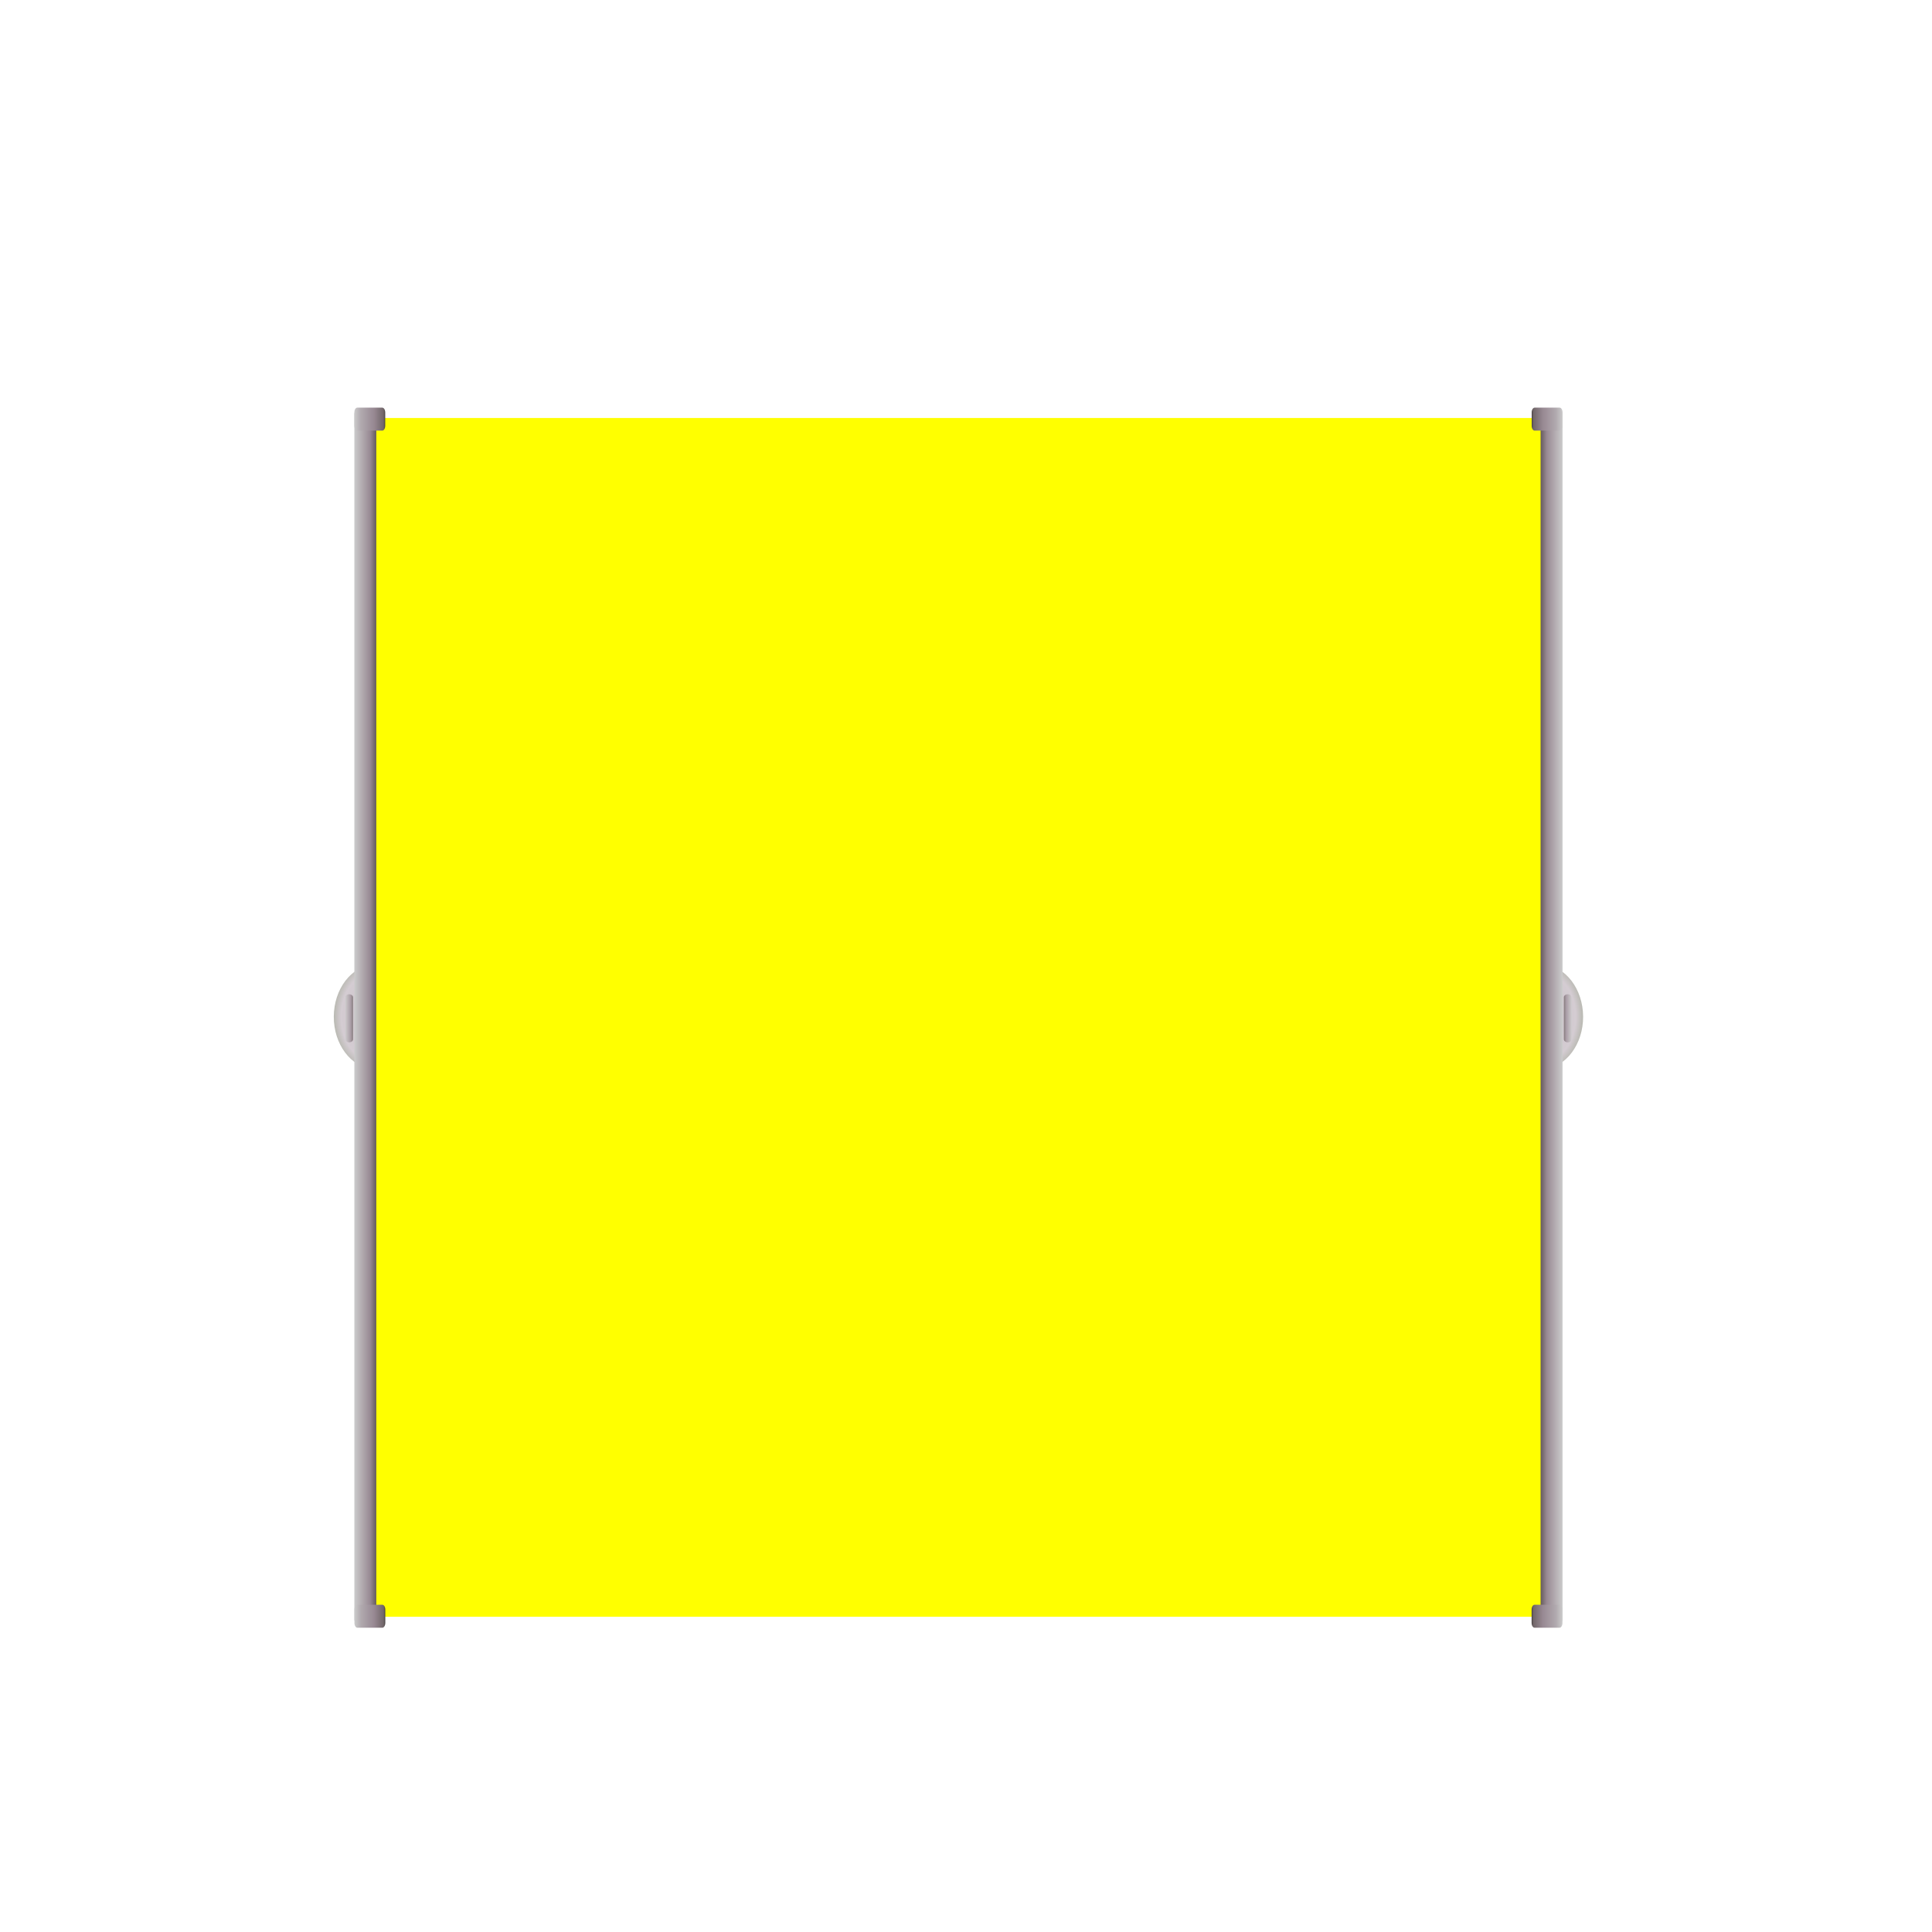
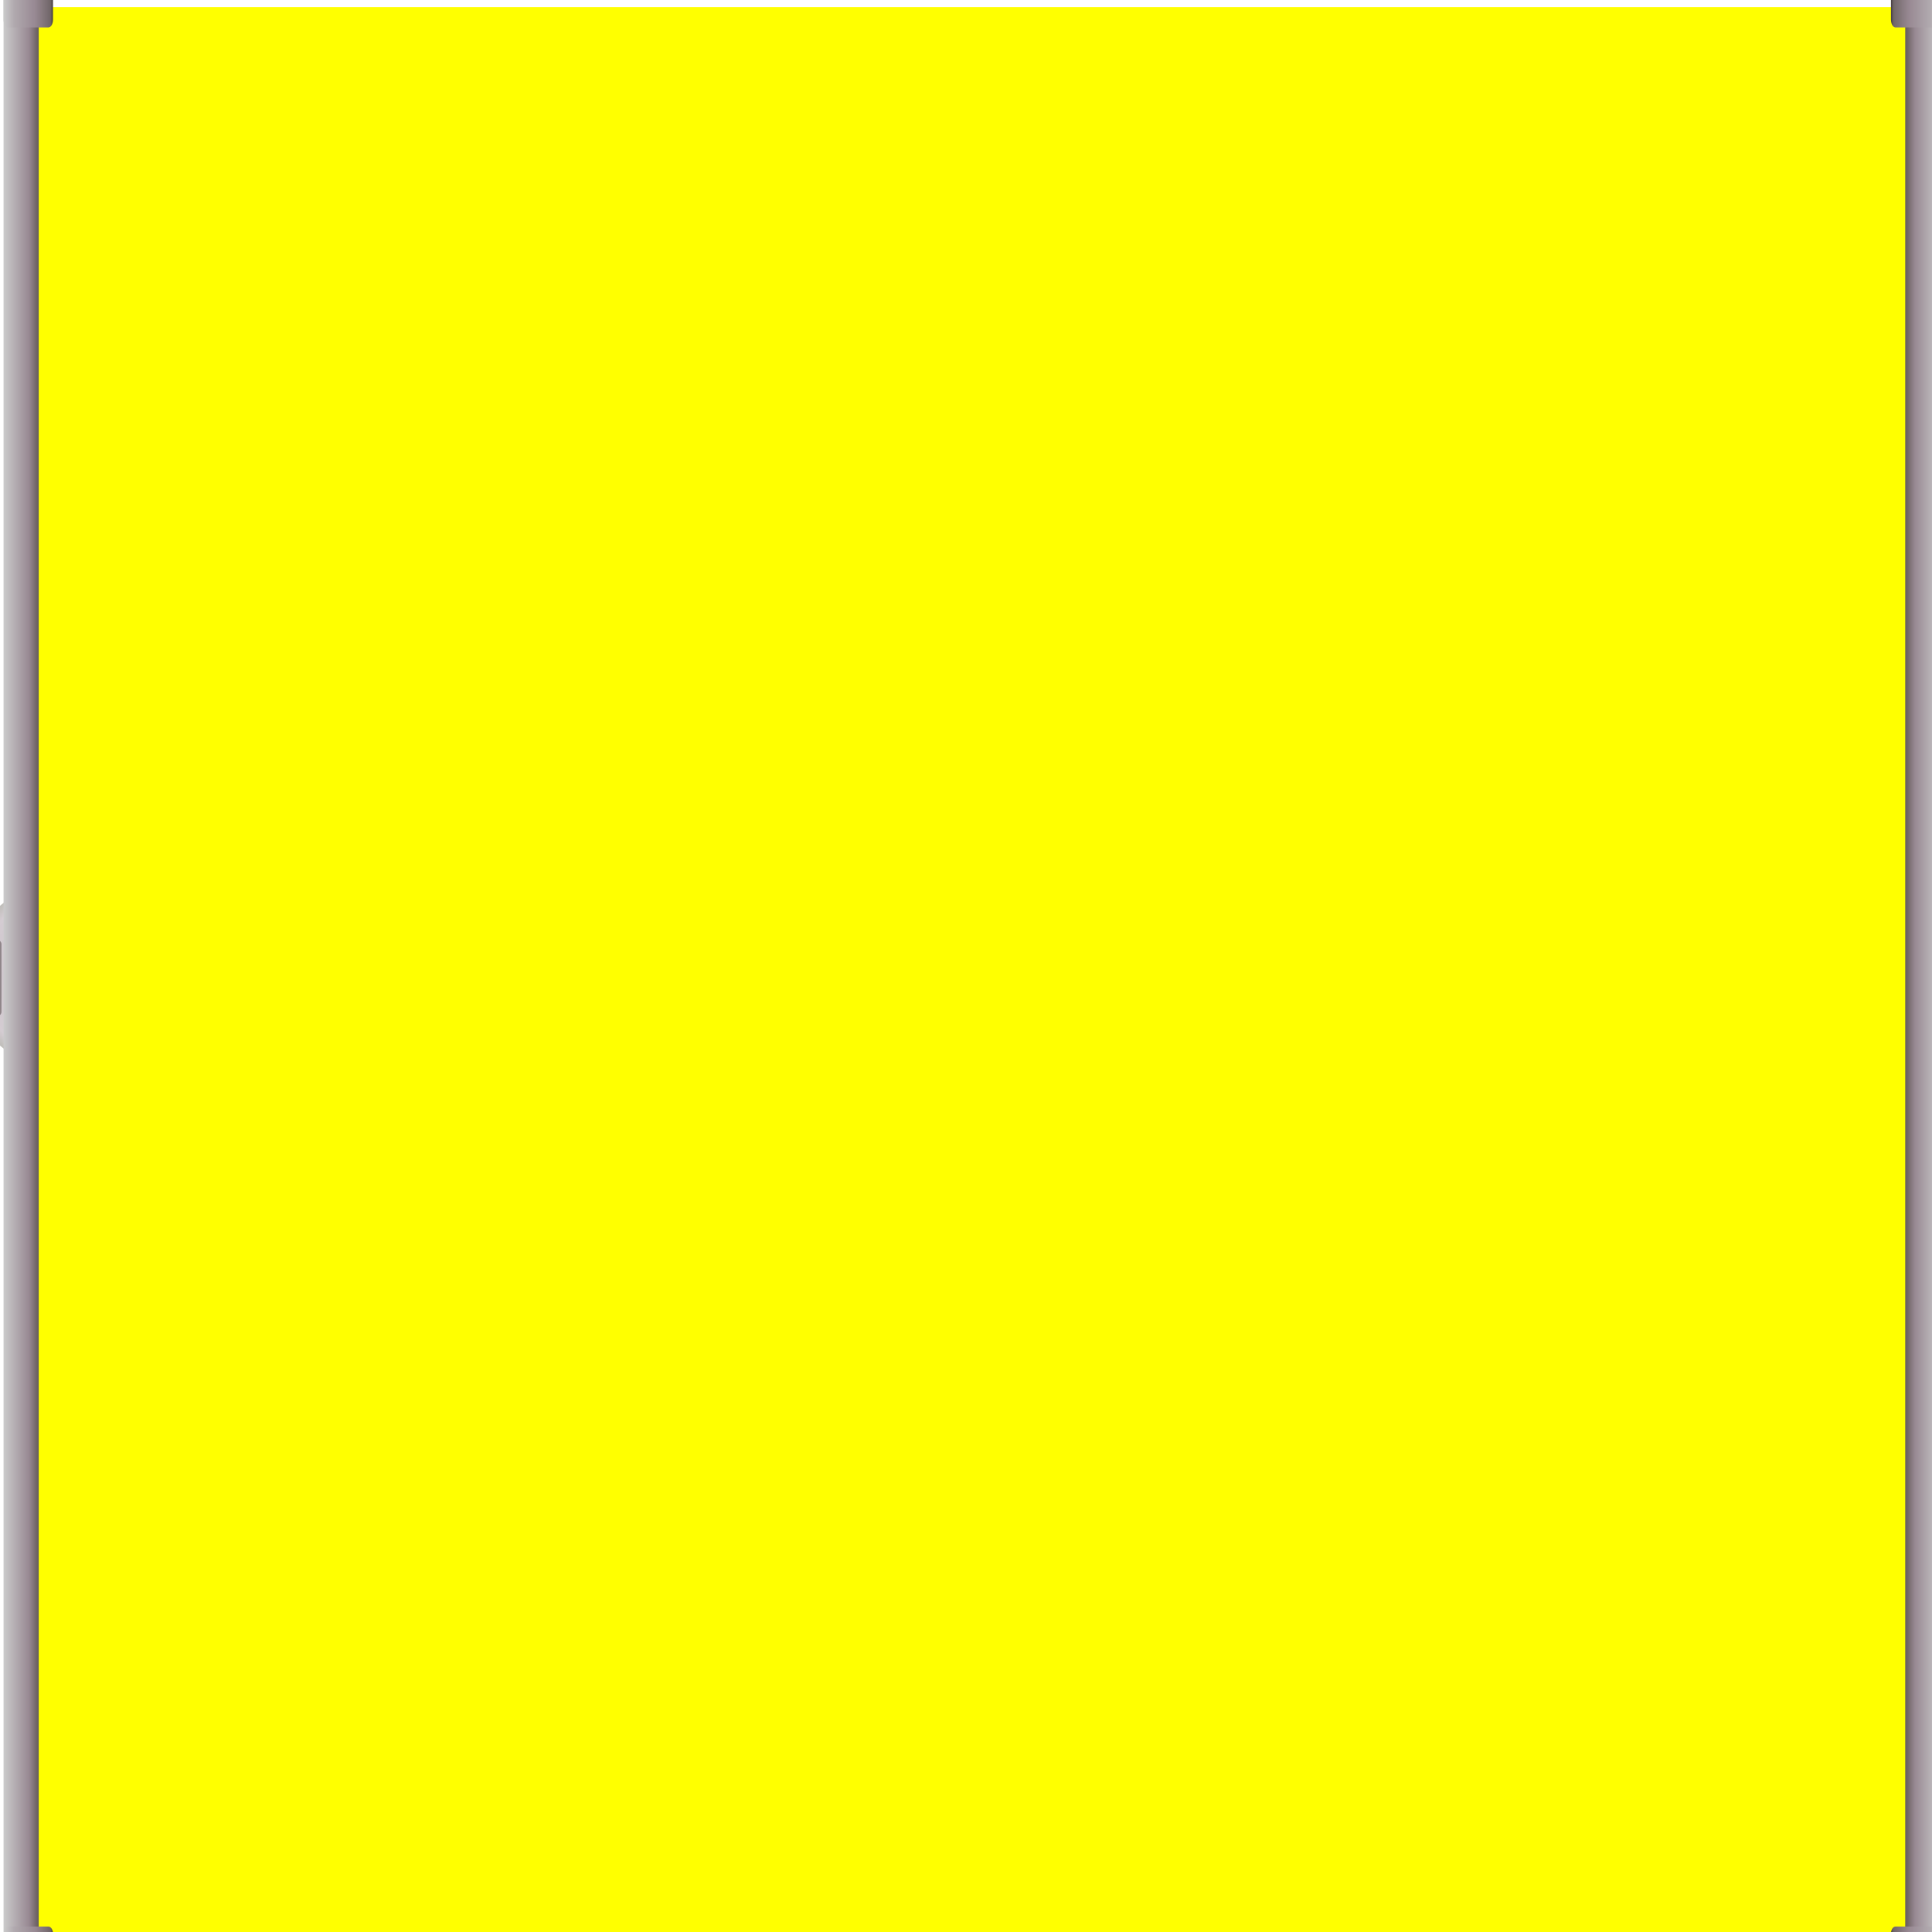
<svg xmlns="http://www.w3.org/2000/svg" xmlns:xlink="http://www.w3.org/1999/xlink" width="500" height="500" id="svg2" version="1.0">
  <defs id="defs4">
    <linearGradient id="linearGradient3395">
      <stop id="stop3397" offset="0" style="stop-color:#cac2c8;stop-opacity:1;" />
      <stop style="stop-color:#d4ccd2;stop-opacity:1;" offset="0.805" id="stop3403" />
      <stop style="stop-color:#babab3;stop-opacity:1;" offset="1" id="stop3399" />
    </linearGradient>
    <linearGradient id="linearGradient3379">
      <stop id="stop3381" offset="0" style="stop-color:#818181;stop-opacity:0.769;" />
      <stop style="stop-color:#b2b2b2;stop-opacity:0.882;" offset="0.49" id="stop3391" />
      <stop style="stop-color:#cbcbcb;stop-opacity:1;" offset="1" id="stop3389" />
    </linearGradient>
    <linearGradient id="linearGradient3350">
      <stop id="stop3352" offset="0" style="stop-color:#cbcbcb;stop-opacity:1;" />
      <stop style="stop-color:#b1aaaf;stop-opacity:1;" offset="0.209" id="stop3354" />
      <stop style="stop-color:#988993;stop-opacity:1;" offset="0.633" id="stop3356" />
      <stop id="stop3358" offset="0.844" style="stop-color:#7e7277;stop-opacity:1;" />
      <stop style="stop-color:#716669;stop-opacity:1;" offset="0.946" id="stop3360" />
      <stop id="stop3362" offset="1" style="stop-color:#453e3e;stop-opacity:1;" />
    </linearGradient>
    <linearGradient id="linearGradient3324">
      <stop style="stop-color:#cbcbcb;stop-opacity:1;" offset="0" id="stop3326" />
      <stop id="stop3332" offset="0.228" style="stop-color:#b1aaaf;stop-opacity:1;" />
      <stop id="stop3328" offset="0.492" style="stop-color:#988993;stop-opacity:1;" />
      <stop style="stop-color:#7e7277;stop-opacity:1;" offset="0.602" id="stop3334" />
      <stop id="stop3336" offset="0.721" style="stop-color:#716669;stop-opacity:1;" />
      <stop style="stop-color:#453e3e;stop-opacity:1;" offset="1" id="stop3330" />
    </linearGradient>
    <linearGradient id="linearGradient3312">
      <stop id="stop3314" offset="0" style="stop-color:#dedede;stop-opacity:1;" />
      <stop id="stop3318" offset="1" style="stop-color:#b8a5a5;stop-opacity:0.745;" />
    </linearGradient>
    <linearGradient id="linearGradient3302">
      <stop style="stop-color:#cbcbcb;stop-opacity:1;" offset="0" id="stop3304" />
      <stop id="stop3306" offset="0.419" style="stop-color:#988993;stop-opacity:1;" />
      <stop style="stop-color:#665c5c;stop-opacity:1;" offset="0.796" id="stop3308" />
      <stop style="stop-color:#655b5b;stop-opacity:1;" offset="1" id="stop3310" />
    </linearGradient>
    <linearGradient id="linearGradient3288">
      <stop id="stop3290" offset="0" style="stop-color:#cbcbcb;stop-opacity:1;" />
      <stop style="stop-color:#988993;stop-opacity:1;" offset="0.406" id="stop3292" />
      <stop id="stop3296" offset="0.796" style="stop-color:#665c5c;stop-opacity:1;" />
      <stop id="stop3294" offset="1" style="stop-color:#655b5b;stop-opacity:1;" />
    </linearGradient>
    <linearGradient id="linearGradient3173">
      <stop style="stop-color:#cbcbcb;stop-opacity:1;" offset="0" id="stop3185" />
      <stop id="stop3282" offset="0.723" style="stop-color:#988993;stop-opacity:1;" />
      <stop style="stop-color:#655b5b;stop-opacity:1;" offset="1" id="stop3177" />
    </linearGradient>
-     <linearGradient xlink:href="#linearGradient3173" id="linearGradient3190" gradientUnits="userSpaceOnUse" x1="92.583" y1="262.659" x2="96.506" y2="262.659" gradientTransform="matrix(1.447419,0,0,0.9969759,-42.30079,1.27002)" />
-     <linearGradient xlink:href="#linearGradient3350" id="linearGradient3348" gradientUnits="userSpaceOnUse" gradientTransform="matrix(0.9722479,0,0,1.567415,3.088538,51.37311)" x1="91.142" y1="-101.98" x2="99.358" y2="-101.98" />
-     <linearGradient xlink:href="#linearGradient3350" id="linearGradient3369" gradientUnits="userSpaceOnUse" gradientTransform="matrix(0.9722479,0,0,1.567415,3.109878,-258.4343)" x1="91.142" y1="-101.98" x2="99.358" y2="-101.98" />
+     <linearGradient xlink:href="#linearGradient3173" id="linearGradient3190" gradientUnits="userSpaceOnUse" x1="92.583" y1="262.659" x2="96.506" y2="262.659" gradientTransform="matrix(2.320351,0,0,1.612545,-213.9075,-171.0866)" />
+     <linearGradient xlink:href="#linearGradient3350" id="linearGradient3348" gradientUnits="userSpaceOnUse" gradientTransform="matrix(1.558607,0,0,2.535194,-141.1441,256.2335)" x1="91.142" y1="-101.98" x2="99.358" y2="-101.98" />
+     <linearGradient xlink:href="#linearGradient3350" id="linearGradient3369" gradientUnits="userSpaceOnUse" gradientTransform="matrix(1.558607,0,0,2.535194,-141.1098,-244.8602)" x1="91.142" y1="-101.98" x2="99.358" y2="-101.98" />
    <radialGradient xlink:href="#linearGradient3395" id="radialGradient3393" cx="91.454" cy="262.51" fx="91.454" fy="262.51" r="1.312" gradientTransform="matrix(1.76924,-1.3936461e-5,2.2050129e-6,5.45602,-70.07234,-1169.748)" gradientUnits="userSpaceOnUse" />
-     <linearGradient xlink:href="#linearGradient3173" id="linearGradient3413" x1="91.252" y1="263.623" x2="93.231" y2="263.623" gradientUnits="userSpaceOnUse" gradientTransform="matrix(1,0,0,0.9748104,-1.870805,6.552812)" />
+     <linearGradient xlink:href="#linearGradient3173" id="linearGradient3413" x1="91.252" y1="263.623" x2="93.231" y2="263.623" gradientUnits="userSpaceOnUse" gradientTransform="matrix(1.603096,0,0,1.576694,-149.0944,-162.542)" />
    <radialGradient xlink:href="#linearGradient3395" id="radialGradient3425" gradientUnits="userSpaceOnUse" gradientTransform="matrix(1.76924,-1.3936461e-5,2.2050129e-6,5.45602,-70.07234,-1169.748)" cx="91.454" cy="262.51" fx="91.454" fy="262.51" r="1.312" />
-     <linearGradient xlink:href="#linearGradient3173" id="linearGradient3427" gradientUnits="userSpaceOnUse" gradientTransform="matrix(1.447419,0,0,0.9969759,-538.392,1.269974)" x1="92.583" y1="262.659" x2="96.506" y2="262.659" />
-     <linearGradient xlink:href="#linearGradient3350" id="linearGradient3429" gradientUnits="userSpaceOnUse" gradientTransform="matrix(0.9722479,0,0,1.567415,-493.0026,51.37315)" x1="91.142" y1="-101.98" x2="99.358" y2="-101.98" />
-     <linearGradient xlink:href="#linearGradient3350" id="linearGradient3431" gradientUnits="userSpaceOnUse" gradientTransform="matrix(0.9722479,0,0,1.567415,-492.9812,-258.4342)" x1="91.142" y1="-101.98" x2="99.358" y2="-101.98" />
-     <linearGradient xlink:href="#linearGradient3173" id="linearGradient3433" gradientUnits="userSpaceOnUse" gradientTransform="matrix(1,0,0,0.9748104,-497.962,6.552834)" x1="91.252" y1="263.623" x2="93.231" y2="263.623" />
+     <linearGradient xlink:href="#linearGradient3173" id="linearGradient3427" gradientUnits="userSpaceOnUse" gradientTransform="matrix(2.320351,0,0,1.612545,-716.9987,-171.0866)" x1="92.583" y1="262.659" x2="96.506" y2="262.659" />
+     <linearGradient xlink:href="#linearGradient3350" id="linearGradient3429" gradientUnits="userSpaceOnUse" gradientTransform="matrix(1.558607,0,0,2.535194,-644.2352,256.2335)" x1="91.142" y1="-101.98" x2="99.358" y2="-101.98" />
+     <linearGradient xlink:href="#linearGradient3350" id="linearGradient3431" gradientUnits="userSpaceOnUse" gradientTransform="matrix(1.558607,0,0,2.535194,-644.2009,-244.8601)" x1="91.142" y1="-101.98" x2="99.358" y2="-101.98" />
+     <linearGradient xlink:href="#linearGradient3173" id="linearGradient3433" gradientUnits="userSpaceOnUse" gradientTransform="matrix(1.603096,0,0,1.576694,-652.1855,-162.542)" x1="91.252" y1="263.623" x2="93.231" y2="263.623" />
  </defs>
  <g id="layer1">
-     <path style="fill:url(#radialGradient3393);fill-opacity:1;fill-rule:nonzero;stroke:none;stroke-width:1.1;stroke-linecap:round;stroke-linejoin:round;stroke-miterlimit:4;stroke-dasharray:none;stroke-opacity:1" id="path3344" d="M 91.977,269.669 A 2.805,7.177 0 0 1 92.008,255.351" transform="matrix(3.915246,0,0,1.89305,-263.5787,-233.7846)" />
-     <rect style="fill:#ffff00;fill-rule:evenodd;stroke:#ffff00;stroke-width:1.028px;stroke-linecap:butt;stroke-linejoin:miter;stroke-opacity:1" id="rect2383" width="307.973" height="309.209" x="95.614" y="108.689" />
-     <rect style="fill:url(#linearGradient3190);fill-opacity:1;stroke:none;stroke-width:1.1;stroke-linecap:round;stroke-linejoin:round;stroke-miterlimit:4;stroke-dasharray:none;stroke-opacity:1" id="rect3155" width="5.678" height="313.672" x="91.705" y="106.299" rx="1.2" ry="0.798" />
-     <rect style="fill:url(#linearGradient3348);fill-opacity:1;stroke:none;stroke-width:1.1;stroke-linecap:round;stroke-linejoin:round;stroke-miterlimit:4;stroke-dasharray:none;stroke-opacity:1" id="rect3346" width="7.987" height="5.944" x="91.701" y="-111.443" rx="0.749" ry="1.27" transform="scale(1,-1)" />
-     <rect transform="scale(1,-1)" ry="1.27" rx="0.749" y="-421.251" x="91.723" height="5.944" width="7.987" id="rect3364" style="fill:url(#linearGradient3369);fill-opacity:1;stroke:none;stroke-width:1.1;stroke-linecap:round;stroke-linejoin:round;stroke-miterlimit:4;stroke-dasharray:none;stroke-opacity:1" />
-     <rect style="opacity:0.706;fill:url(#linearGradient3413);fill-opacity:1;fill-rule:nonzero;stroke:none;stroke-width:1.1;stroke-linecap:round;stroke-linejoin:round;stroke-miterlimit:4;stroke-dasharray:none;stroke-opacity:1" id="rect3405" width="1.979" height="12.432" x="89.382" y="257.319" rx="1.2" ry="0.777" />
-     <path transform="matrix(-3.915246,0,0,1.89305,759.6699,-233.7846)" d="M 91.977,269.669 A 2.805,7.177 0 0 1 92.008,255.351" id="path3415" style="fill:url(#radialGradient3425);fill-opacity:1;fill-rule:nonzero;stroke:none;stroke-width:1.1;stroke-linecap:round;stroke-linejoin:round;stroke-miterlimit:4;stroke-dasharray:none;stroke-opacity:1" />
-     <rect ry="0.798" rx="1.2" y="106.299" x="-404.386" height="313.672" width="5.678" id="rect3417" style="fill:url(#linearGradient3427);fill-opacity:1;stroke:none;stroke-width:1.1;stroke-linecap:round;stroke-linejoin:round;stroke-miterlimit:4;stroke-dasharray:none;stroke-opacity:1" transform="scale(-1,1)" />
-     <rect transform="scale(-1,-1)" ry="1.27" rx="0.749" y="-111.443" x="-404.39" height="5.944" width="7.987" id="rect3419" style="fill:url(#linearGradient3429);fill-opacity:1;stroke:none;stroke-width:1.1;stroke-linecap:round;stroke-linejoin:round;stroke-miterlimit:4;stroke-dasharray:none;stroke-opacity:1" />
-     <rect style="fill:url(#linearGradient3431);fill-opacity:1;stroke:none;stroke-width:1.1;stroke-linecap:round;stroke-linejoin:round;stroke-miterlimit:4;stroke-dasharray:none;stroke-opacity:1" id="rect3421" width="7.987" height="5.944" x="-404.368" y="-421.251" rx="0.749" ry="1.27" transform="scale(-1,-1)" />
-     <rect ry="0.777" rx="1.2" y="257.319" x="-406.71" height="12.432" width="1.979" id="rect3423" style="opacity:0.706;fill:url(#linearGradient3433);fill-opacity:1;fill-rule:nonzero;stroke:none;stroke-width:1.1;stroke-linecap:round;stroke-linejoin:round;stroke-miterlimit:4;stroke-dasharray:none;stroke-opacity:1" transform="scale(-1,1)" />
+     <path style="fill:url(#radialGradient3393);fill-opacity:1;fill-rule:nonzero;stroke:none;stroke-width:1.1;stroke-linecap:round;stroke-linejoin:round;stroke-miterlimit:4;stroke-dasharray:none;stroke-opacity:1" id="path3344" d="M 91.977,269.669 A 2.805,7.177 0 0 1 92.008,255.351" transform="matrix(6.276515,0,0,3.061888,-568.6373,-551.2725)" />
+     <rect style="fill:#ffff00;fill-rule:evenodd;stroke:#ffff00;stroke-width:1.655px;stroke-linecap:butt;stroke-linejoin:miter;stroke-opacity:1" id="rect2383" width="493.711" height="500.126" x="7.183" y="2.656" />
+     <rect style="fill:url(#linearGradient3190);fill-opacity:1;stroke:none;stroke-width:1.1;stroke-linecap:round;stroke-linejoin:round;stroke-miterlimit:4;stroke-dasharray:none;stroke-opacity:1" id="rect3155" width="9.103" height="507.345" x="0.917" y="-1.21" rx="1.924" ry="1.29" />
+     <rect style="fill:url(#linearGradient3348);fill-opacity:1;stroke:none;stroke-width:1.1;stroke-linecap:round;stroke-linejoin:round;stroke-miterlimit:4;stroke-dasharray:none;stroke-opacity:1" id="rect3346" width="12.805" height="9.615" x="0.911" y="-7.112" rx="1.2" ry="2.054" transform="scale(1,-1)" />
+     <rect transform="scale(1,-1)" ry="2.054" rx="1.2" y="-508.205" x="0.945" height="9.615" width="12.805" id="rect3364" style="fill:url(#linearGradient3369);fill-opacity:1;stroke:none;stroke-width:1.1;stroke-linecap:round;stroke-linejoin:round;stroke-miterlimit:4;stroke-dasharray:none;stroke-opacity:1" />
+     <rect style="opacity:0.706;fill:url(#linearGradient3413);fill-opacity:1;fill-rule:nonzero;stroke:none;stroke-width:1.1;stroke-linecap:round;stroke-linejoin:round;stroke-miterlimit:4;stroke-dasharray:none;stroke-opacity:1" id="rect3405" width="3.172" height="20.108" x="-2.808" y="243.057" rx="1.924" ry="1.258" />
+     <path transform="matrix(-6.276515,0,0,3.061888,1071.728,-551.2724)" d="M 91.977,269.669 A 2.805,7.177 0 0 1 92.008,255.351" id="path3415" style="fill:url(#radialGradient3425);fill-opacity:1;fill-rule:nonzero;stroke:none;stroke-width:1.1;stroke-linecap:round;stroke-linejoin:round;stroke-miterlimit:4;stroke-dasharray:none;stroke-opacity:1" />
+     <rect ry="1.29" rx="1.924" y="-1.21" x="-502.175" height="507.345" width="9.103" id="rect3417" style="fill:url(#linearGradient3427);fill-opacity:1;stroke:none;stroke-width:1.1;stroke-linecap:round;stroke-linejoin:round;stroke-miterlimit:4;stroke-dasharray:none;stroke-opacity:1" transform="scale(-1,1)" />
+     <rect transform="scale(-1,-1)" ry="2.054" rx="1.2" y="-7.112" x="-502.18" height="9.615" width="12.805" id="rect3419" style="fill:url(#linearGradient3429);fill-opacity:1;stroke:none;stroke-width:1.1;stroke-linecap:round;stroke-linejoin:round;stroke-miterlimit:4;stroke-dasharray:none;stroke-opacity:1" />
+     <rect style="fill:url(#linearGradient3431);fill-opacity:1;stroke:none;stroke-width:1.1;stroke-linecap:round;stroke-linejoin:round;stroke-miterlimit:4;stroke-dasharray:none;stroke-opacity:1" id="rect3421" width="12.805" height="9.615" x="-502.146" y="-508.205" rx="1.2" ry="2.054" transform="scale(-1,-1)" />
+     <rect ry="1.258" rx="1.924" y="243.057" x="-505.899" height="20.108" width="3.172" id="rect3423" style="opacity:0.706;fill:url(#linearGradient3433);fill-opacity:1;fill-rule:nonzero;stroke:none;stroke-width:1.1;stroke-linecap:round;stroke-linejoin:round;stroke-miterlimit:4;stroke-dasharray:none;stroke-opacity:1" transform="scale(-1,1)" />
  </g>
</svg>
